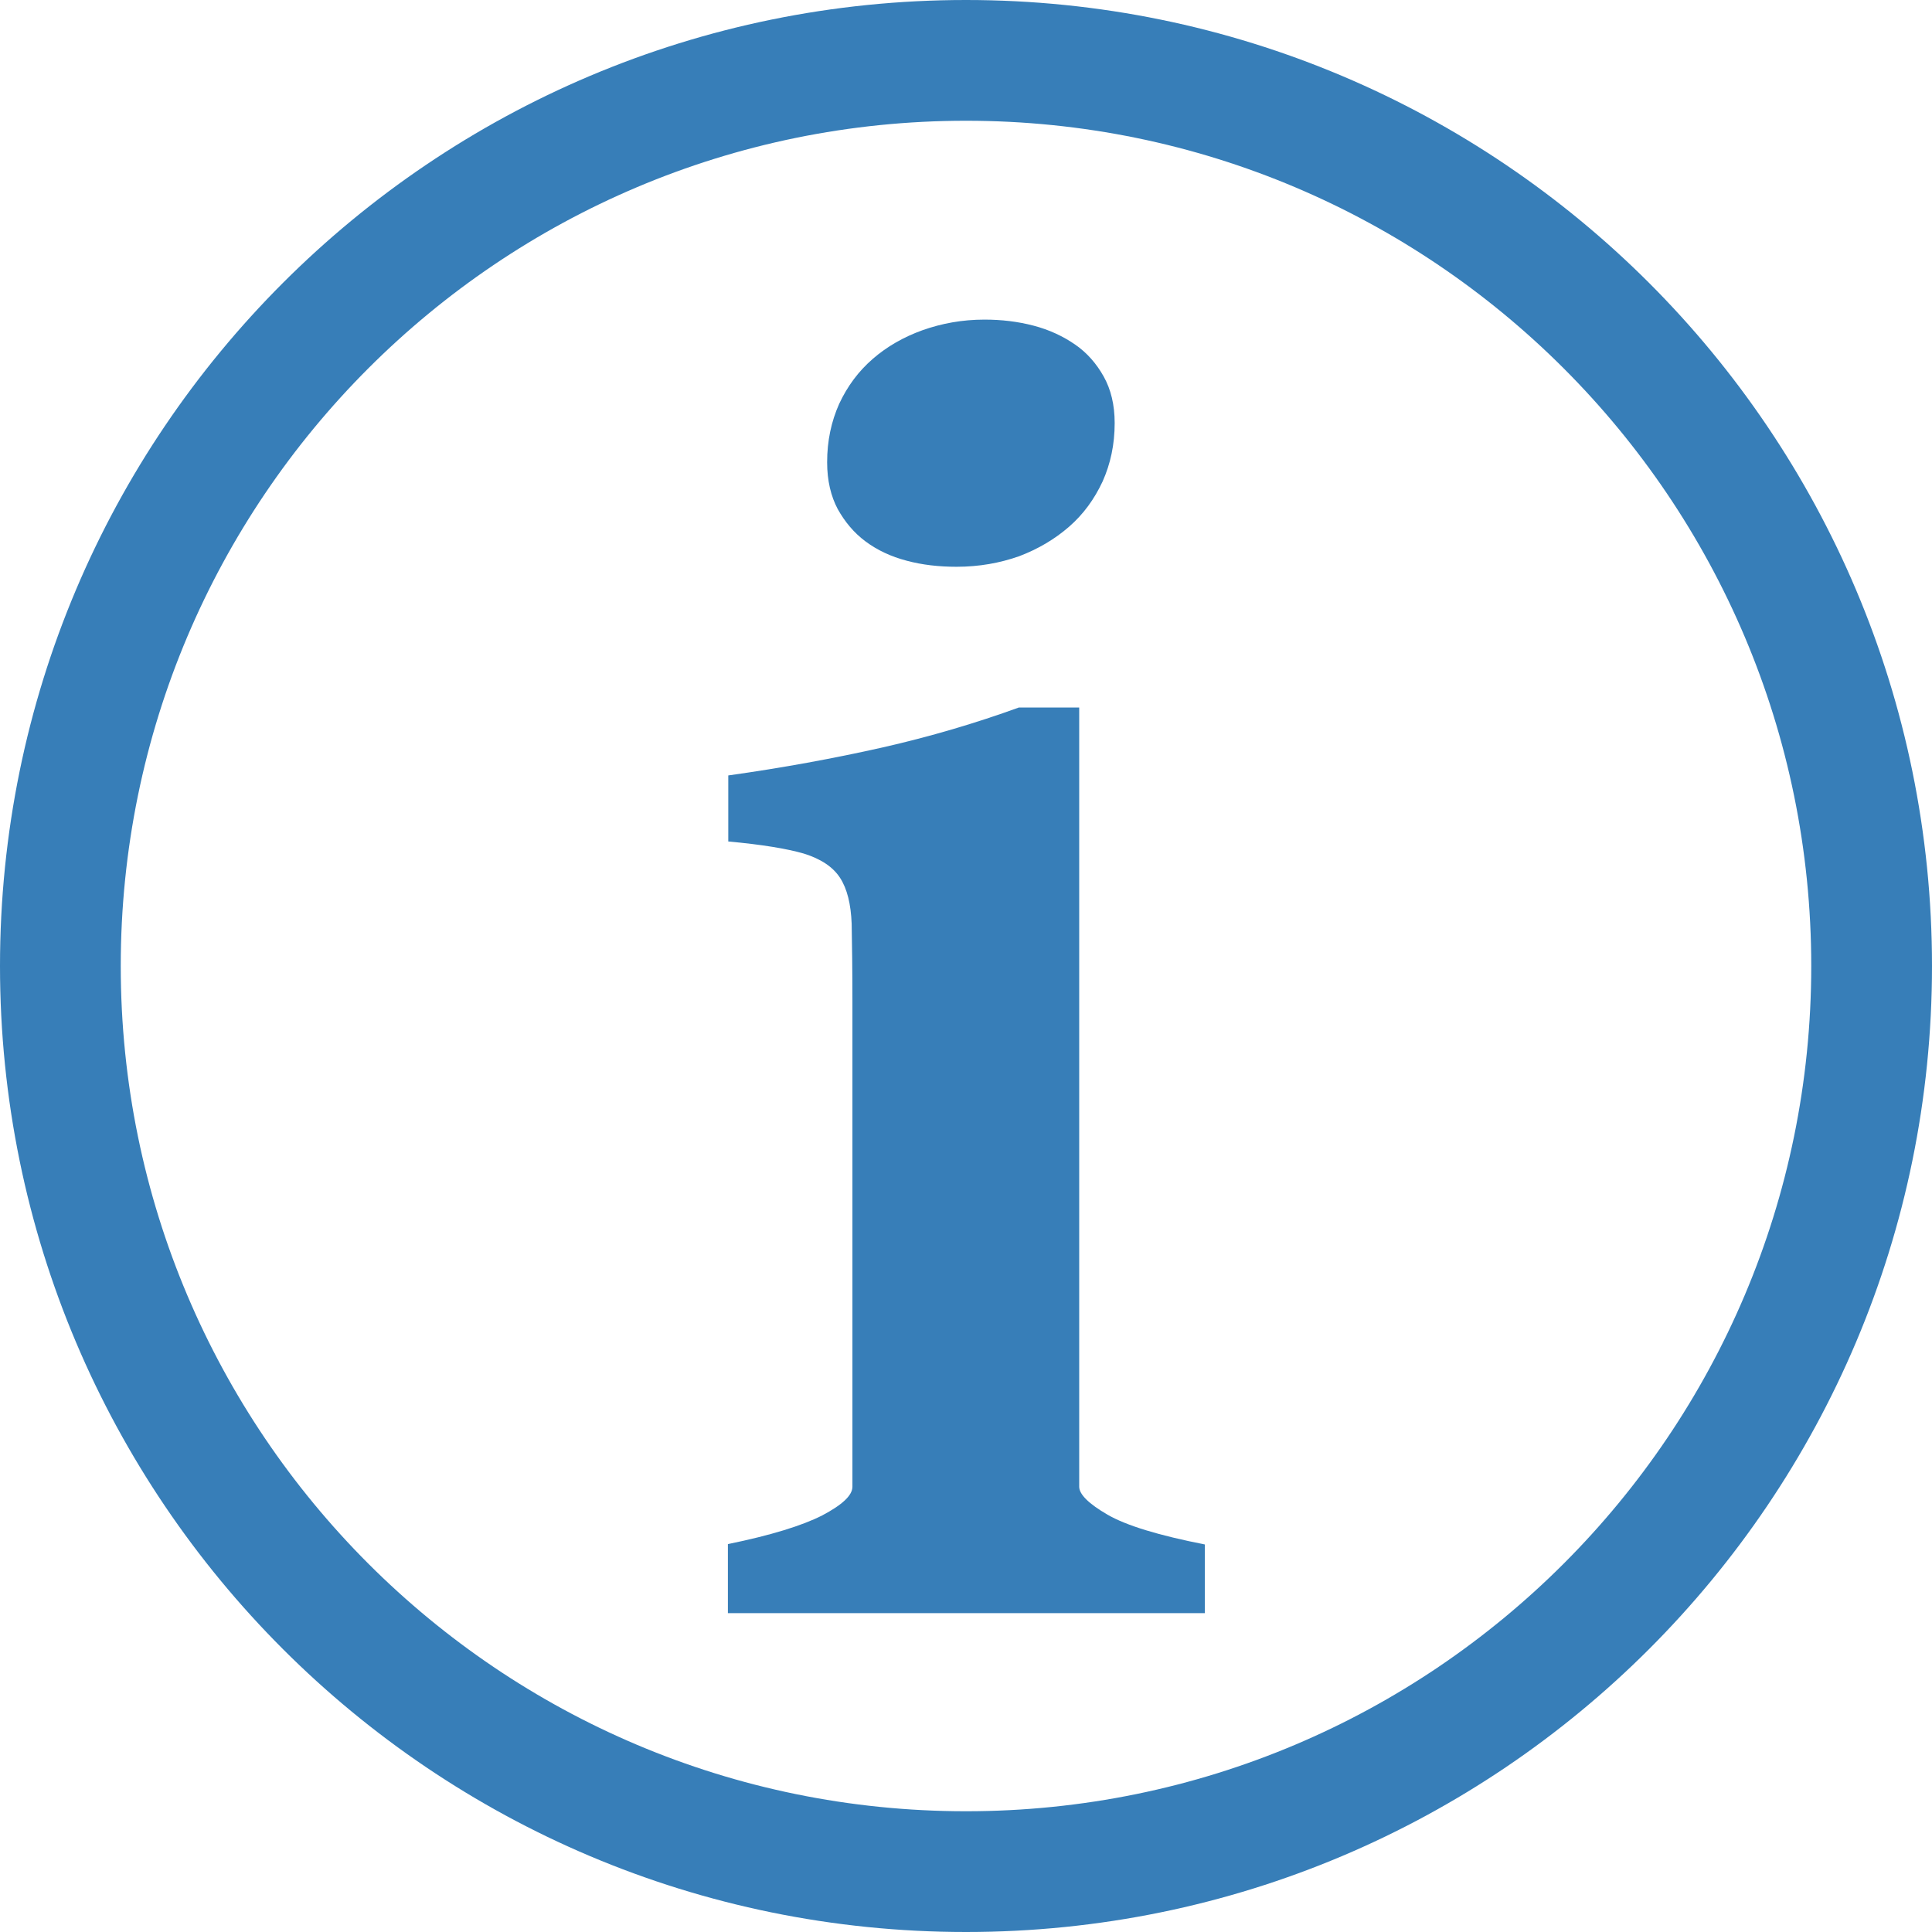
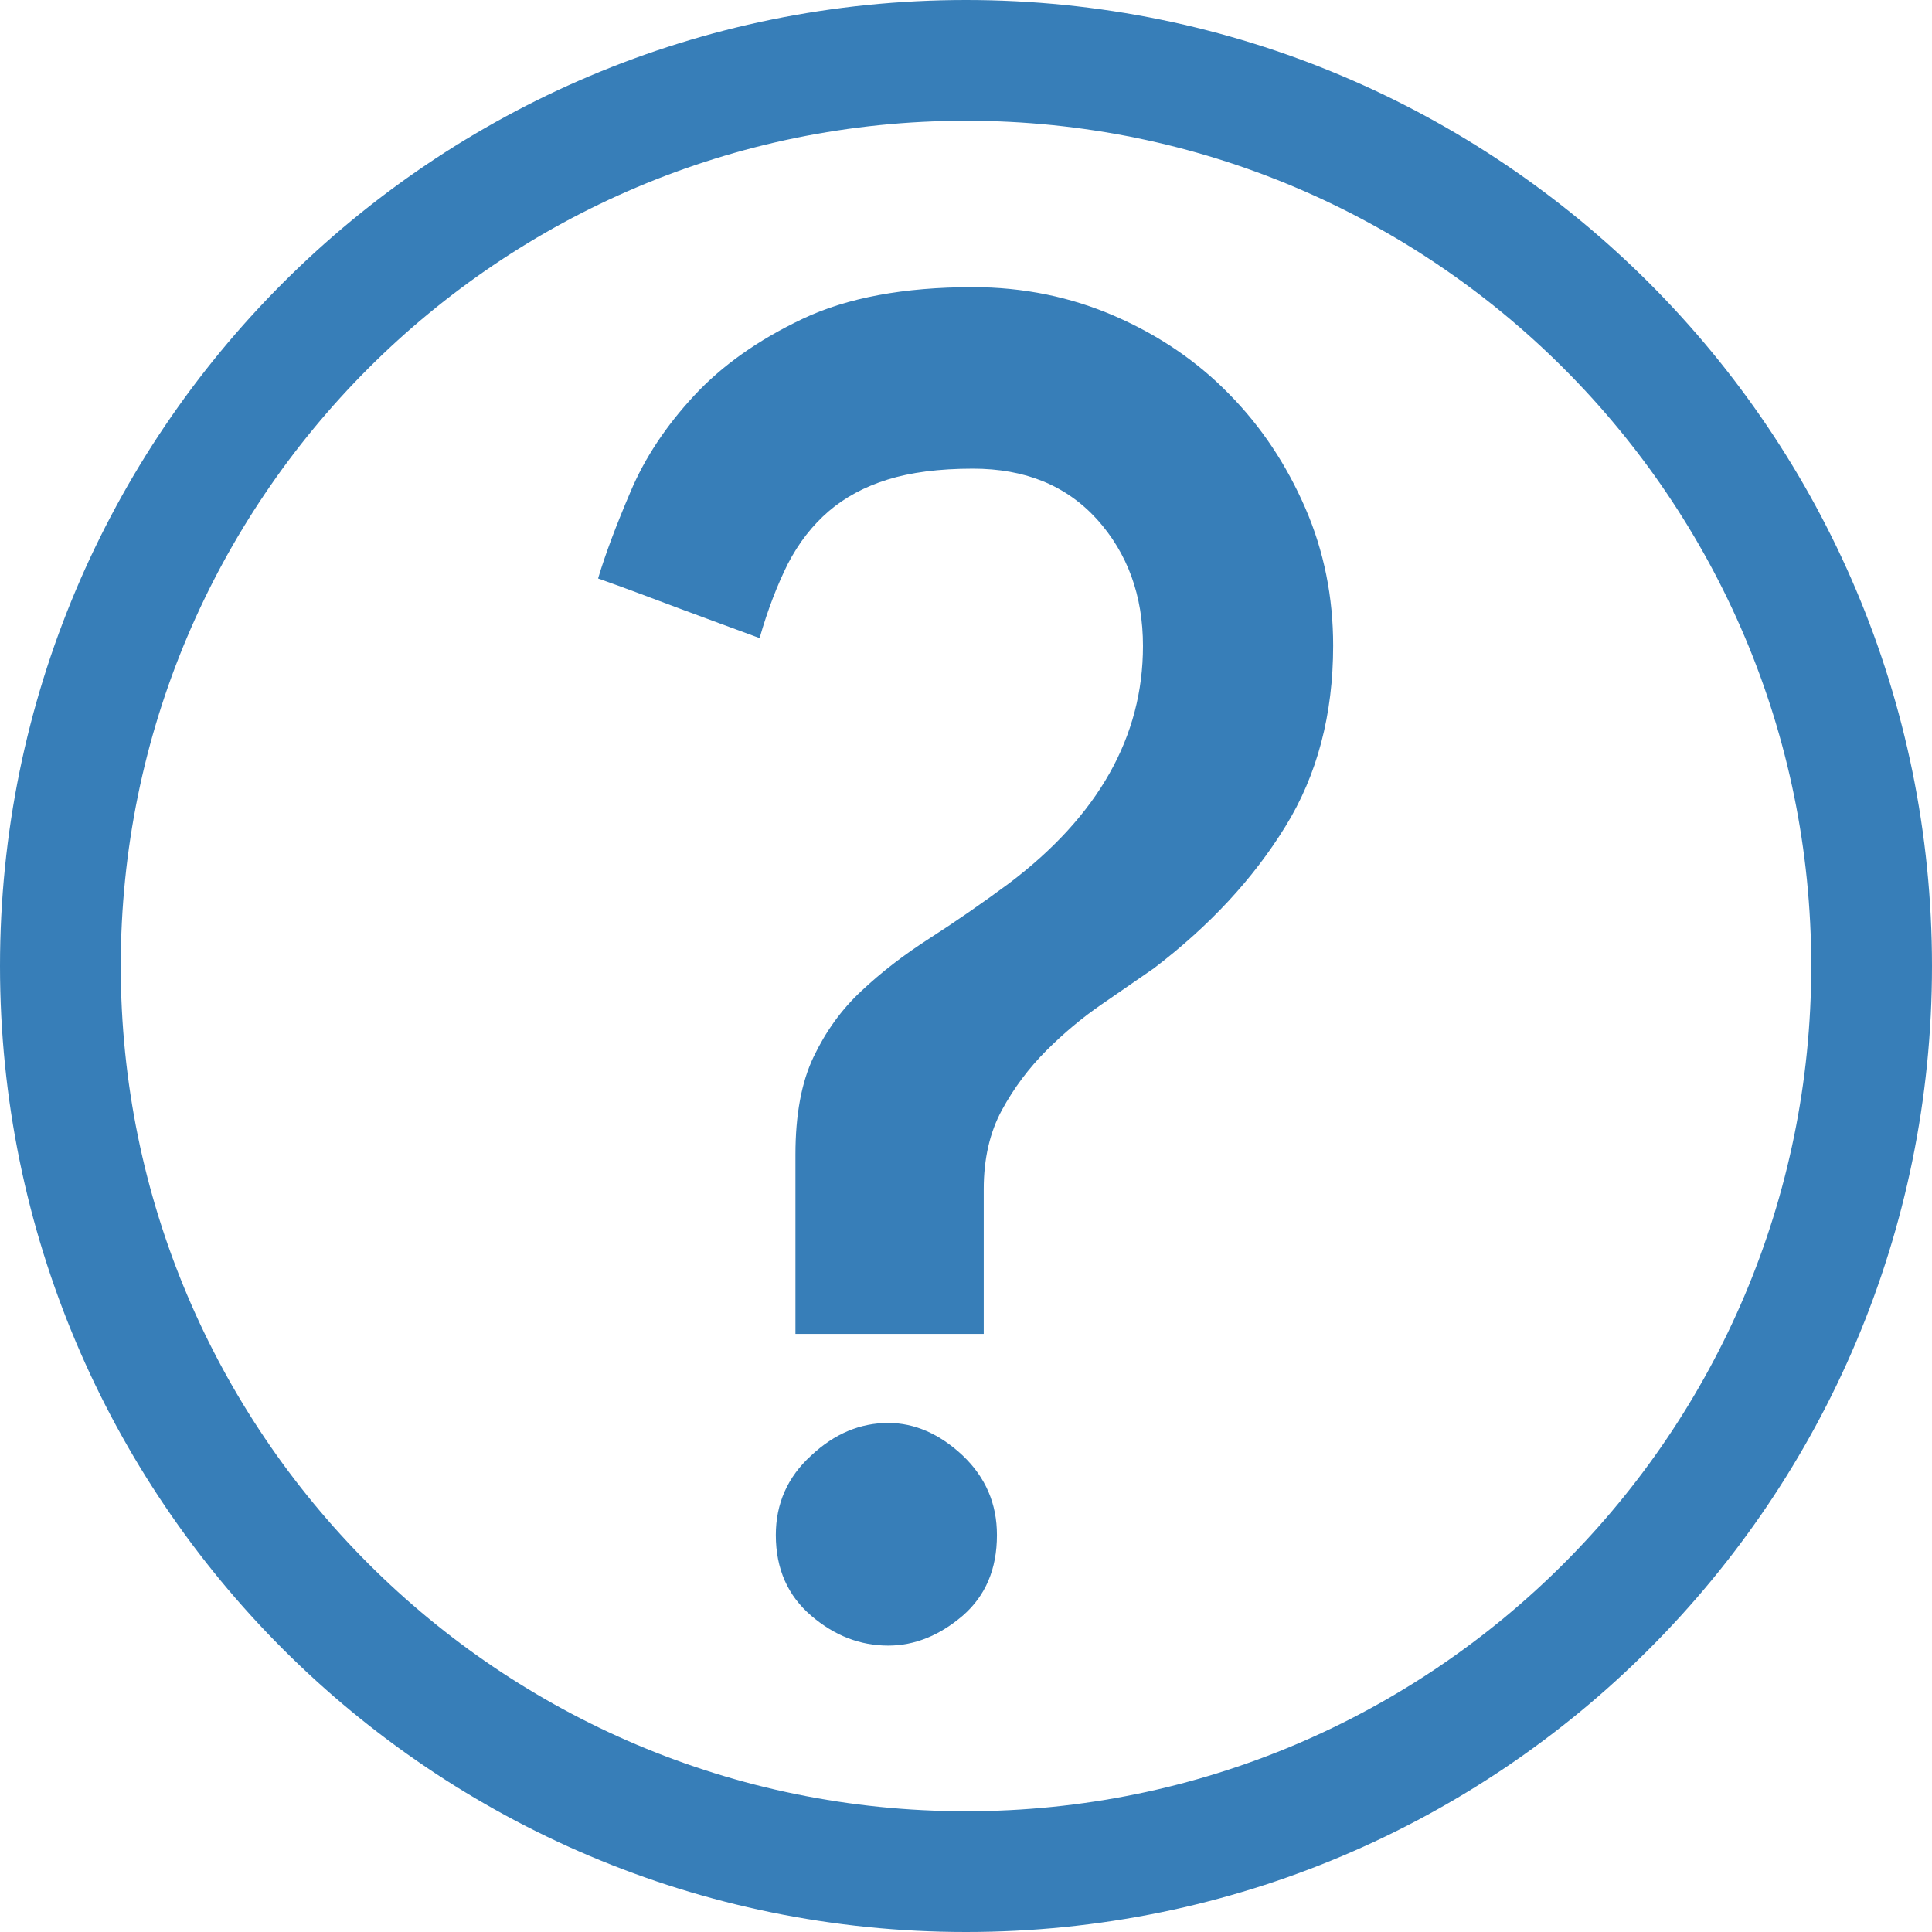
<svg xmlns="http://www.w3.org/2000/svg" version="1.1" id="Layer_1" x="0px" y="0px" viewBox="0 0 512 512" style="enable-background:new 0 0 512 512;" xml:space="preserve">
  <style type="text/css">
	.st0{fill:#377EB8;}
</style>
  <path class="st0" d="M512,256c0,141.4-114.6,256-256,256S0,397.4,0,256S114.6,0,256,0S512,114.6,512,256z M256,32  C132.3,32,32,132.3,32,256s100.3,224,224,224s224-100.3,224-224S379.7,32,256,32z" />
  <g>
-     <path class="st0" d="M192.9,427.4v-18.2c11.3-2.3,19.7-4.9,25-7.6c5.3-2.8,8-5.3,8-7.6V265.4c0-8.5-0.1-15.4-0.2-20.6   c-0.2-5.2-1.2-9.3-3.1-12.2c-1.9-2.9-5.1-5-9.6-6.4c-4.5-1.3-11.2-2.4-20-3.2v-17.5c14.3-2,27.9-4.5,40.8-7.4   c12.8-2.9,24.9-6.5,36.2-10.6h16v206.5c0,2,2.5,4.5,7.5,7.4c5,2.9,13.6,5.5,25.8,7.9v18.2H192.9z M295.4,112.1   c0,5.7-1.1,10.8-3.2,15.5c-2.2,4.7-5.1,8.7-8.9,12c-3.8,3.3-8.2,5.9-13.2,7.8c-5.1,1.8-10.6,2.8-16.6,2.8c-4.7,0-9.1-0.5-13.2-1.6   c-4.2-1.1-7.8-2.8-10.9-5.1c-3.1-2.3-5.5-5.2-7.4-8.6c-1.8-3.4-2.8-7.5-2.8-12.4c0-5.7,1.1-10.8,3.2-15.5c2.2-4.7,5.1-8.6,8.9-11.9   s8.2-5.8,13.2-7.6c5.1-1.8,10.5-2.8,16.4-2.8c4.5,0,8.8,0.5,13,1.6c4.2,1.1,7.8,2.8,11,5c3.2,2.2,5.7,5.1,7.6,8.5   C294.4,103.2,295.4,107.3,295.4,112.1z" />
+     <path class="st0" d="M201.3,169.1c-7-2.6-14.2-5.2-21.4-7.9c-7.2-2.7-14.3-5.4-21.4-7.9c1.9-6.4,4.8-14.1,8.6-23   c3.8-9,9.4-17.4,16.8-25.4c7.4-8,17-14.8,28.8-20.4c11.8-5.6,26.9-8.4,45.1-8.4c13.4,0,26,2.6,37.7,7.7c11.7,5.1,21.8,12,30.2,20.6   c8.5,8.6,15.2,18.7,20.2,30.2c5,11.5,7.4,23.7,7.4,36.5c0,18.2-4.2,34.3-12.7,48c-8.5,13.8-20.1,26.3-34.8,37.5   c-4.2,2.9-8.8,6.1-13.9,9.6c-5.1,3.5-10,7.6-14.6,12.2c-4.6,4.6-8.6,9.9-11.8,15.8c-3.2,5.9-4.8,12.9-4.8,20.9v38.4h-49.9v-47.5   c0-10.6,1.6-19.2,4.8-25.9c3.2-6.7,7.4-12.6,12.7-17.5c5.3-5,11.3-9.6,18-13.9c6.7-4.3,13.8-9.2,21.1-14.6   c23.7-17.9,35.5-38.9,35.5-62.9c0-13.4-4.1-24.6-12.2-33.6c-8.2-9-19.1-13.4-32.9-13.4c-9,0-16.5,1-22.6,2.9   c-6.1,1.9-11.3,4.7-15.6,8.4c-4.3,3.7-7.9,8.3-10.8,13.9C206.1,154.8,203.5,161.4,201.3,169.1z M235.4,436.1   c-7.4,0-14.2-2.6-20.4-7.9c-6.2-5.3-9.4-12.4-9.4-21.4c0-8.3,3.1-15.4,9.4-21.1c6.2-5.8,13-8.6,20.4-8.6c7,0,13.6,2.9,19.7,8.6   c6.1,5.8,9.1,12.8,9.1,21.1c0,9-3,16.1-9.1,21.4C249,433.4,242.4,436.1,235.4,436.1z" />
  </g>
</svg>
